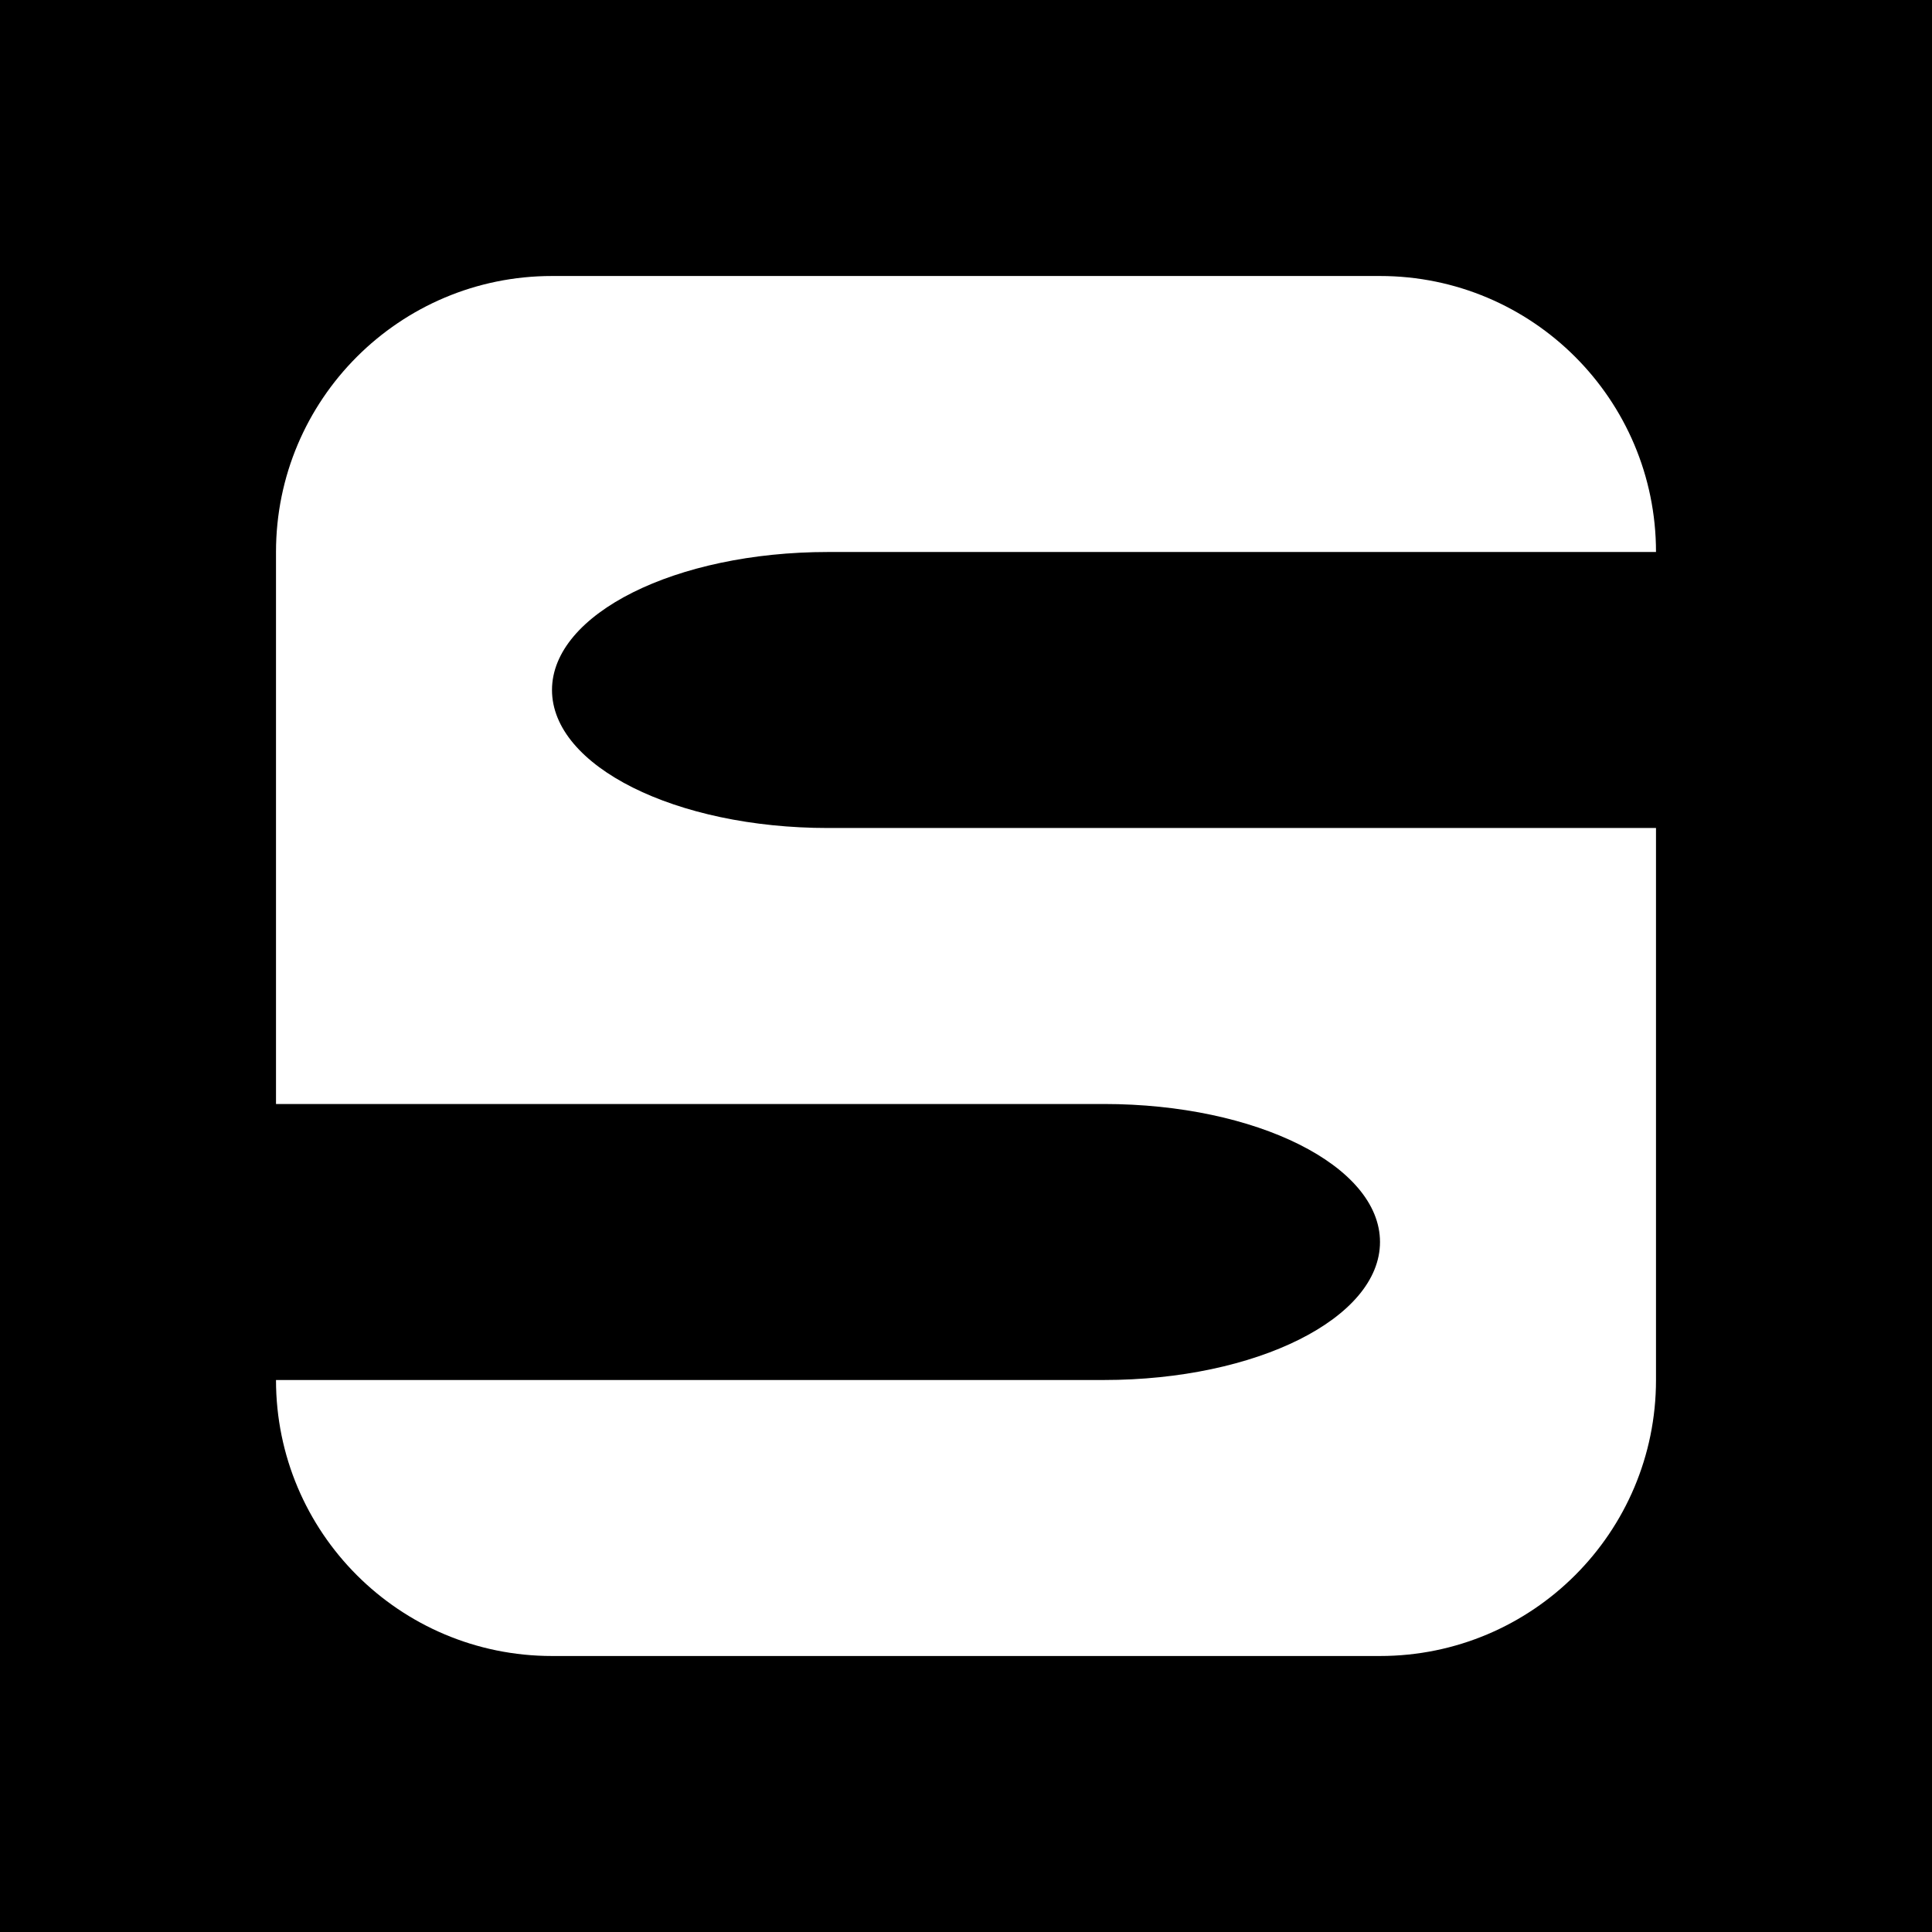
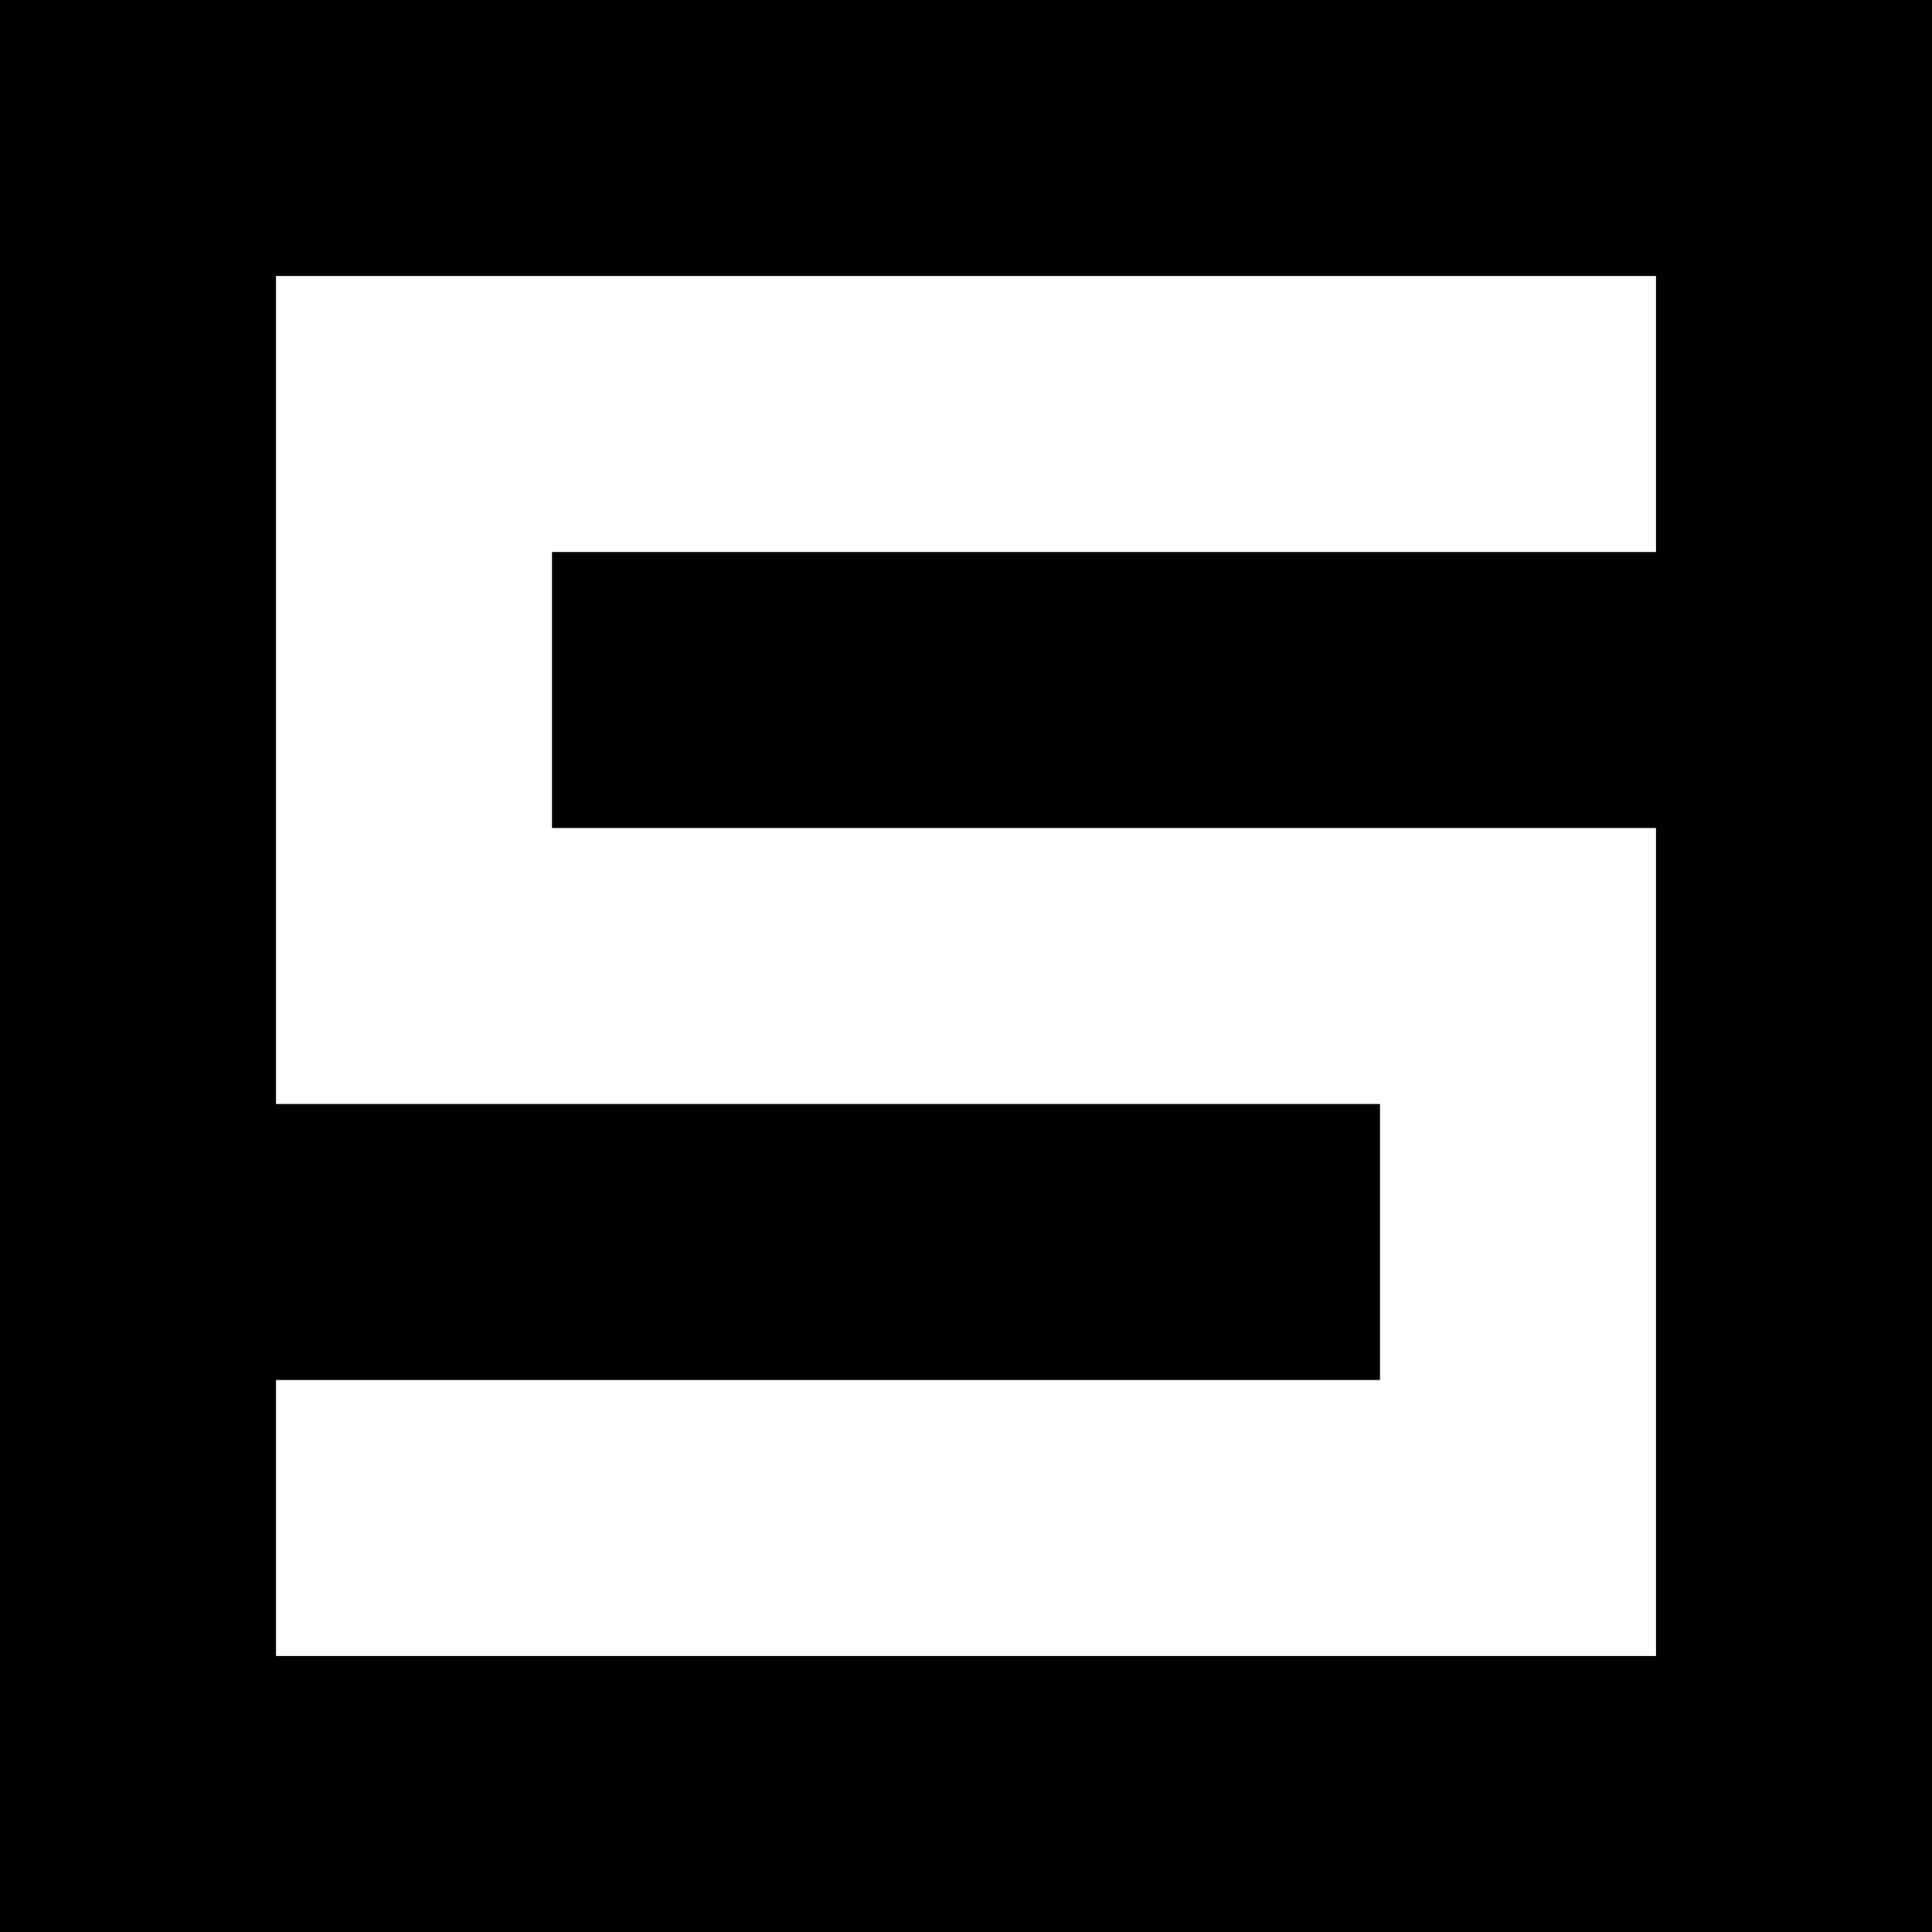
<svg xmlns="http://www.w3.org/2000/svg" width="35" height="35">
  <rect x="0" y="0" width="35" height="35" fill="#000000" />
-   <rect x="5" y="5" rx="5" ry="5" width="25" height="25" fill="#ffffff" />
-   <rect x="0" y="20" rx="5" ry="2.5" width="25" height="5" fill="#000000" />
-   <rect x="10" y="10" rx="5" ry="2.5" width="25" height="5" fill="#000000" />
+   <rect x="5" y="5" width="25" height="25" fill="#ffffff" />
+   <rect x="0" y="20" width="25" height="5" fill="#000000" />
+   <rect x="10" y="10" width="25" height="5" fill="#000000" />
</svg>
